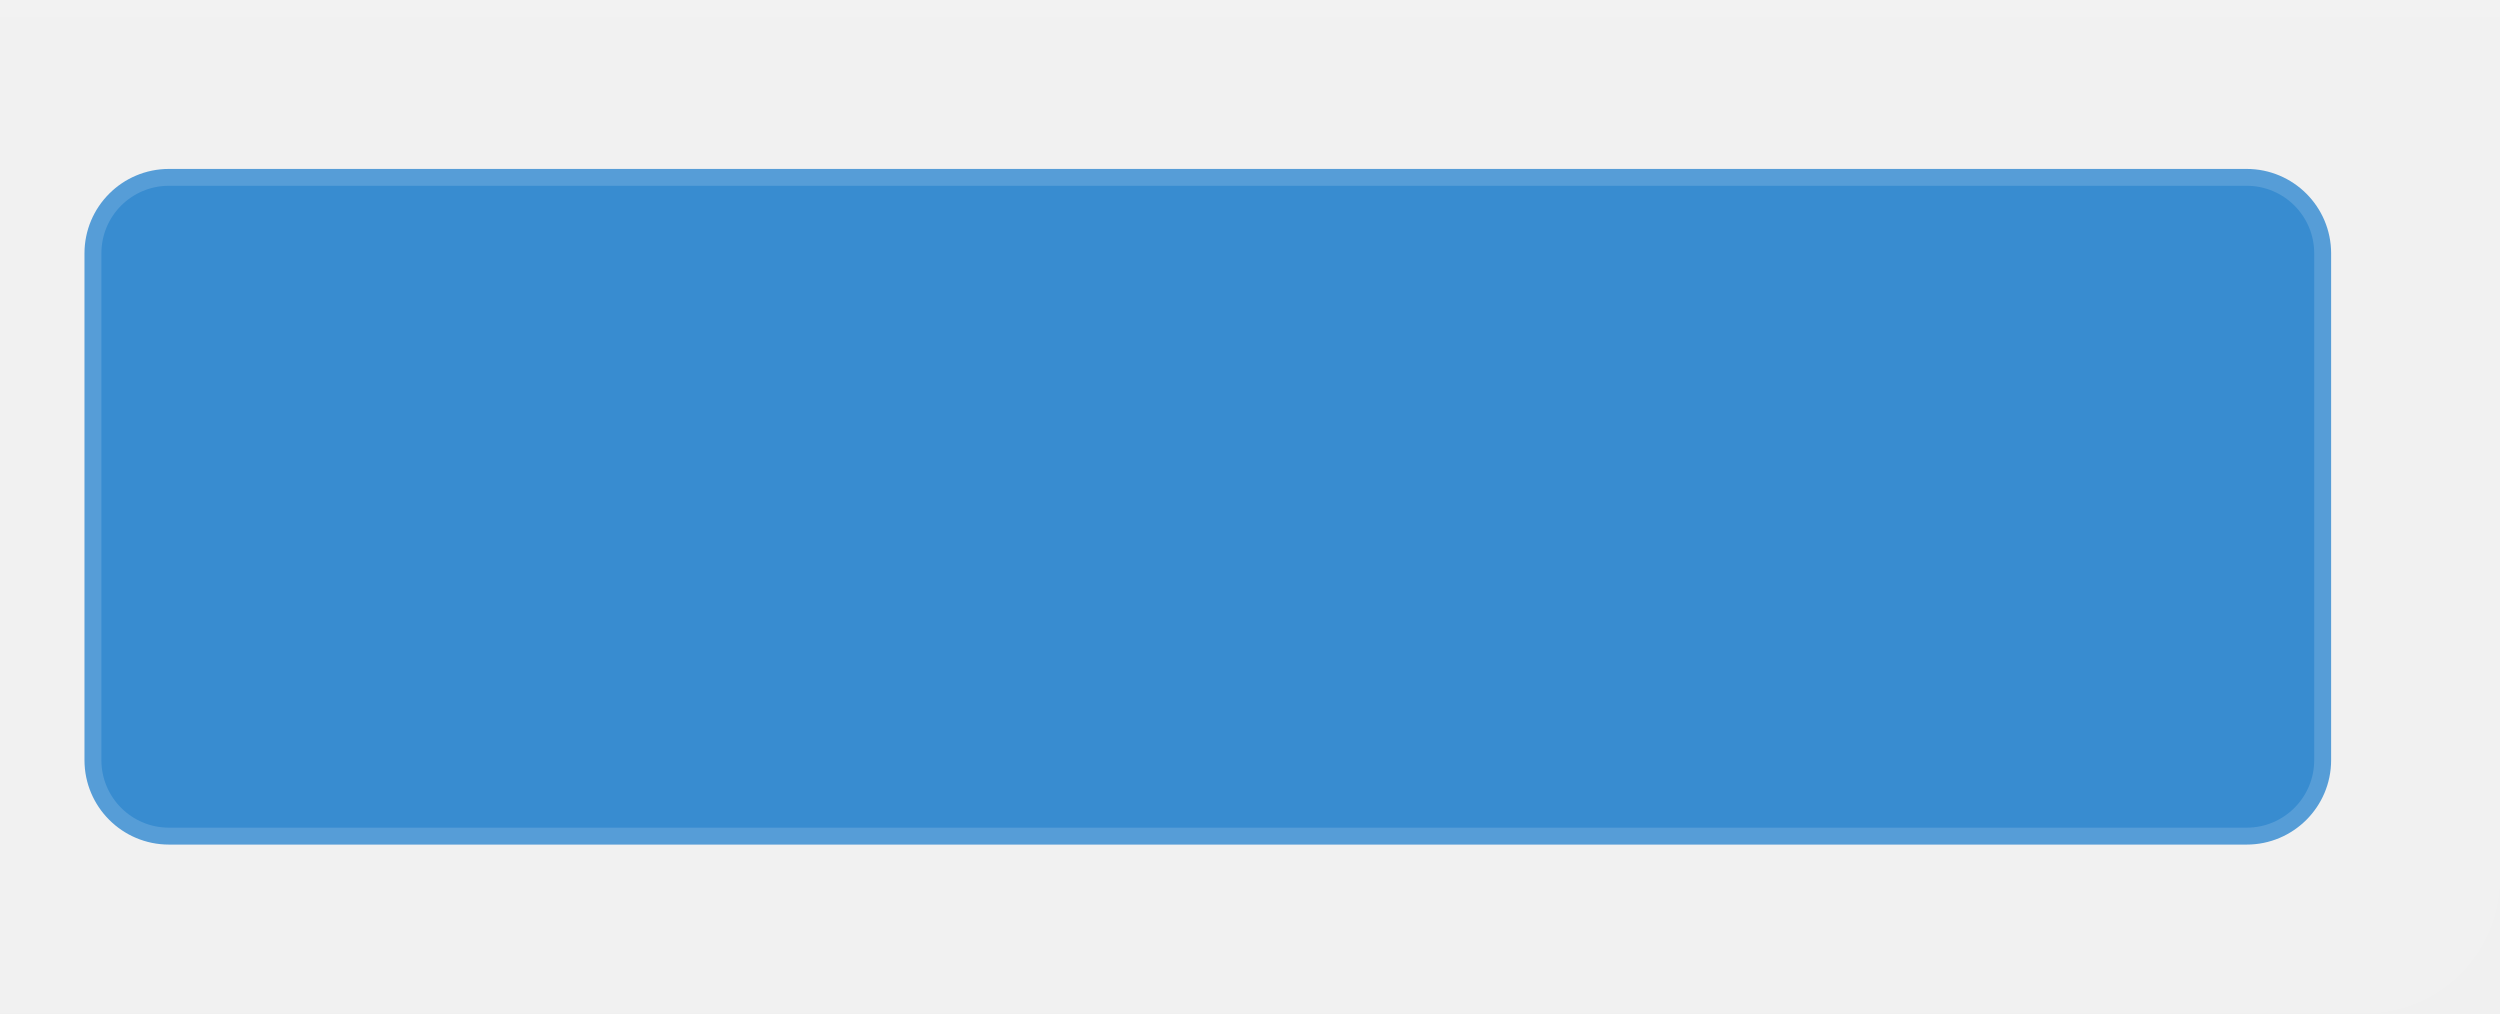
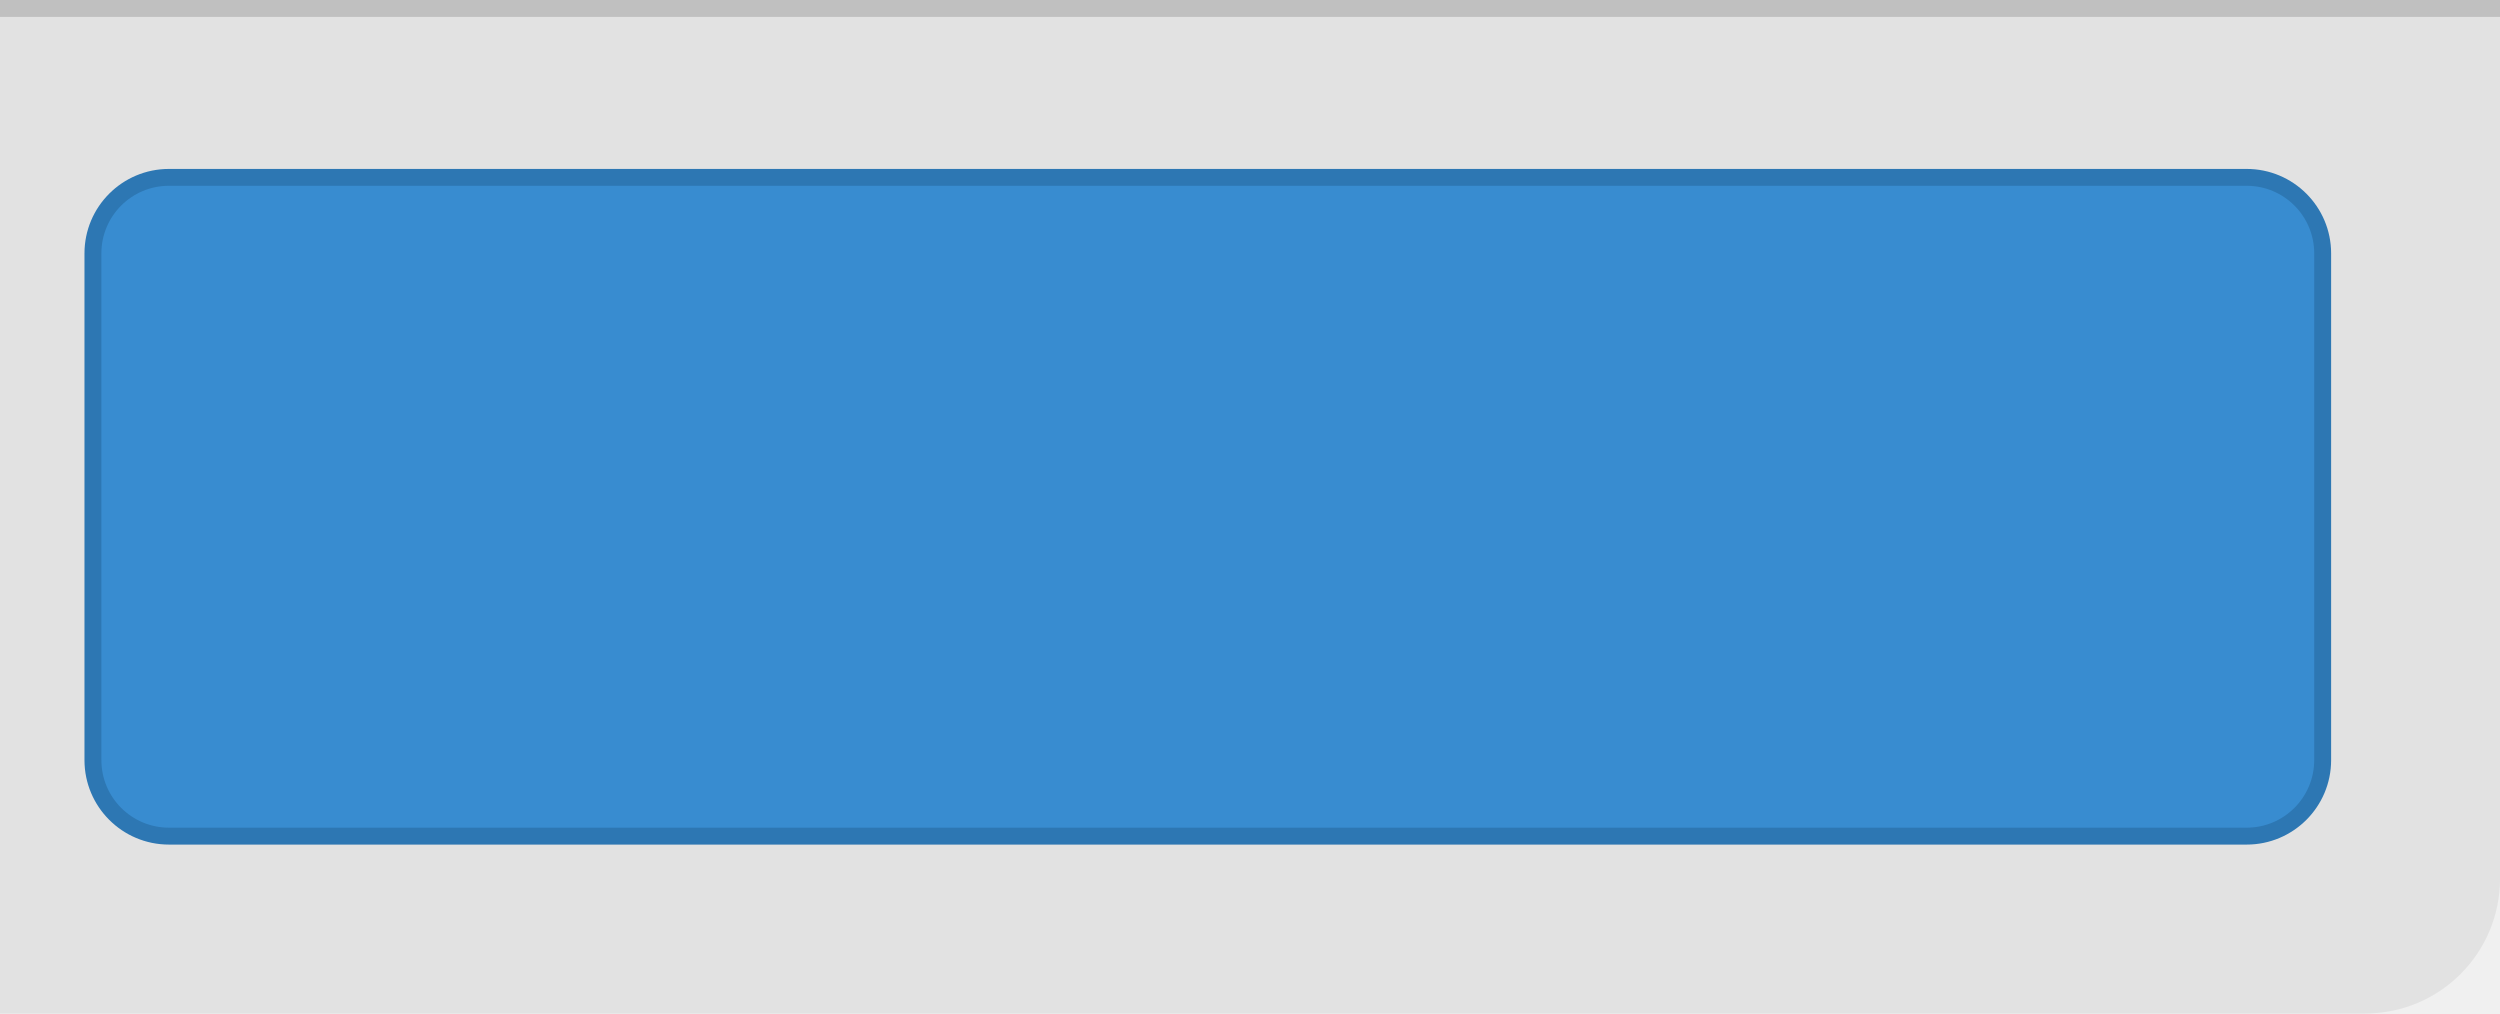
<svg xmlns="http://www.w3.org/2000/svg" width="148" height="60" viewBox="0 0 39.158 15.875" version="1.1" id="svg5">
  <defs id="defs2">
    <clipPath clipPathUnits="userSpaceOnUse" id="clipPath1633">
      <path id="path1635" style="opacity:0.95;fill:#ffffff;stroke-width:0.974;stroke-linecap:round;stroke-linejoin:round" d="m 0.23,-3.969 c -2.033,0 -3.67,1.637 -3.67,3.67 V 16.174 c 0,2.033 1.637,3.67 3.67,3.67 H 16.703 c 2.033,0 3.67,-1.637 3.67,-3.67 V -0.299 C 20.373,-2.332 18.736,-3.969 16.703,-3.969 Z M 3.708,1.058 h 9.518 c 1.175,0 2.12,0.946 2.12,2.12 v 9.518 c 0,1.175 -0.946,2.12 -2.12,2.12 H 3.708 C 2.533,14.817 1.587,13.871 1.587,12.696 V 3.179 c 0,-1.175 0.946,-2.12 2.12,-2.12 z" />
    </clipPath>
  </defs>
  <g id="layer1">
-     <path id="rect3629" style="opacity:0.06;fill:#ffffff;fill-opacity:1;stroke:none;stroke-width:1.056;stroke-linecap:round;stroke-linejoin:round;stroke-miterlimit:4;stroke-dasharray:none;stroke-opacity:0.988;paint-order:stroke markers fill" d="M 0,0 V 11.906 13.758 15.875 H 2.117 4.233 37.042 c 1.173,0 2.117,-0.944 2.117,-2.117 V 0 Z" />
-     <rect style="opacity:0.1;fill:#ffffff;fill-opacity:1;stroke:none;stroke-width:0.576;stroke-linecap:round;stroke-linejoin:round;stroke-miterlimit:4;stroke-dasharray:none;stroke-opacity:0.988;paint-order:stroke markers fill" id="rect2759" width="39.158" height="0.265" x="-39.158" y="1.0154419e-07" rx="0" ry="0" transform="scale(-1,1)" />
-     <rect style="fill:#569dd7;fill-opacity:1;stroke:none;stroke-width:0.479;stroke-linecap:round;stroke-linejoin:round;paint-order:stroke fill markers" id="rect1110" width="35.19" height="10.583" x="-36.513" y="2.646" rx="1.323" ry="1.323" transform="scale(-1,1)" />
+     <path id="rect3629" style="opacity:0.06;fill:#000000;fill-opacity:1;stroke:none;stroke-width:1.056;stroke-linecap:round;stroke-linejoin:round;stroke-miterlimit:4;stroke-dasharray:none;stroke-opacity:0.988;paint-order:stroke markers fill" d="M 0,0 V 11.906 13.758 15.875 H 2.117 4.233 37.042 c 1.173,0 2.117,-0.944 2.117,-2.117 V 0 Z" />
+     <rect style="opacity:0.15;fill:#000000;fill-opacity:1;stroke:none;stroke-width:0.576;stroke-linecap:round;stroke-linejoin:round;stroke-miterlimit:4;stroke-dasharray:none;stroke-opacity:0.988;paint-order:stroke markers fill" id="rect2759" width="39.158" height="0.265" x="-39.158" y="1.0154419e-07" rx="0" ry="0" transform="scale(-1,1)" />
+     <rect style="fill:#2d77b3;fill-opacity:1;stroke:none;stroke-width:0.479;stroke-linecap:round;stroke-linejoin:round;paint-order:stroke fill markers" id="rect1110" width="35.19" height="10.583" x="-36.513" y="2.646" rx="1.323" ry="1.323" transform="scale(-1,1)" />
    <rect style="fill:#388cd0;fill-opacity:1;stroke:none;stroke-width:0.46;stroke-linecap:round;stroke-linejoin:round;paint-order:stroke fill markers" id="rect2236" width="34.66" height="10.054" x="-36.248" y="2.91" rx="1.058" ry="1.058" transform="scale(-1,1)" />
  </g>
</svg>
